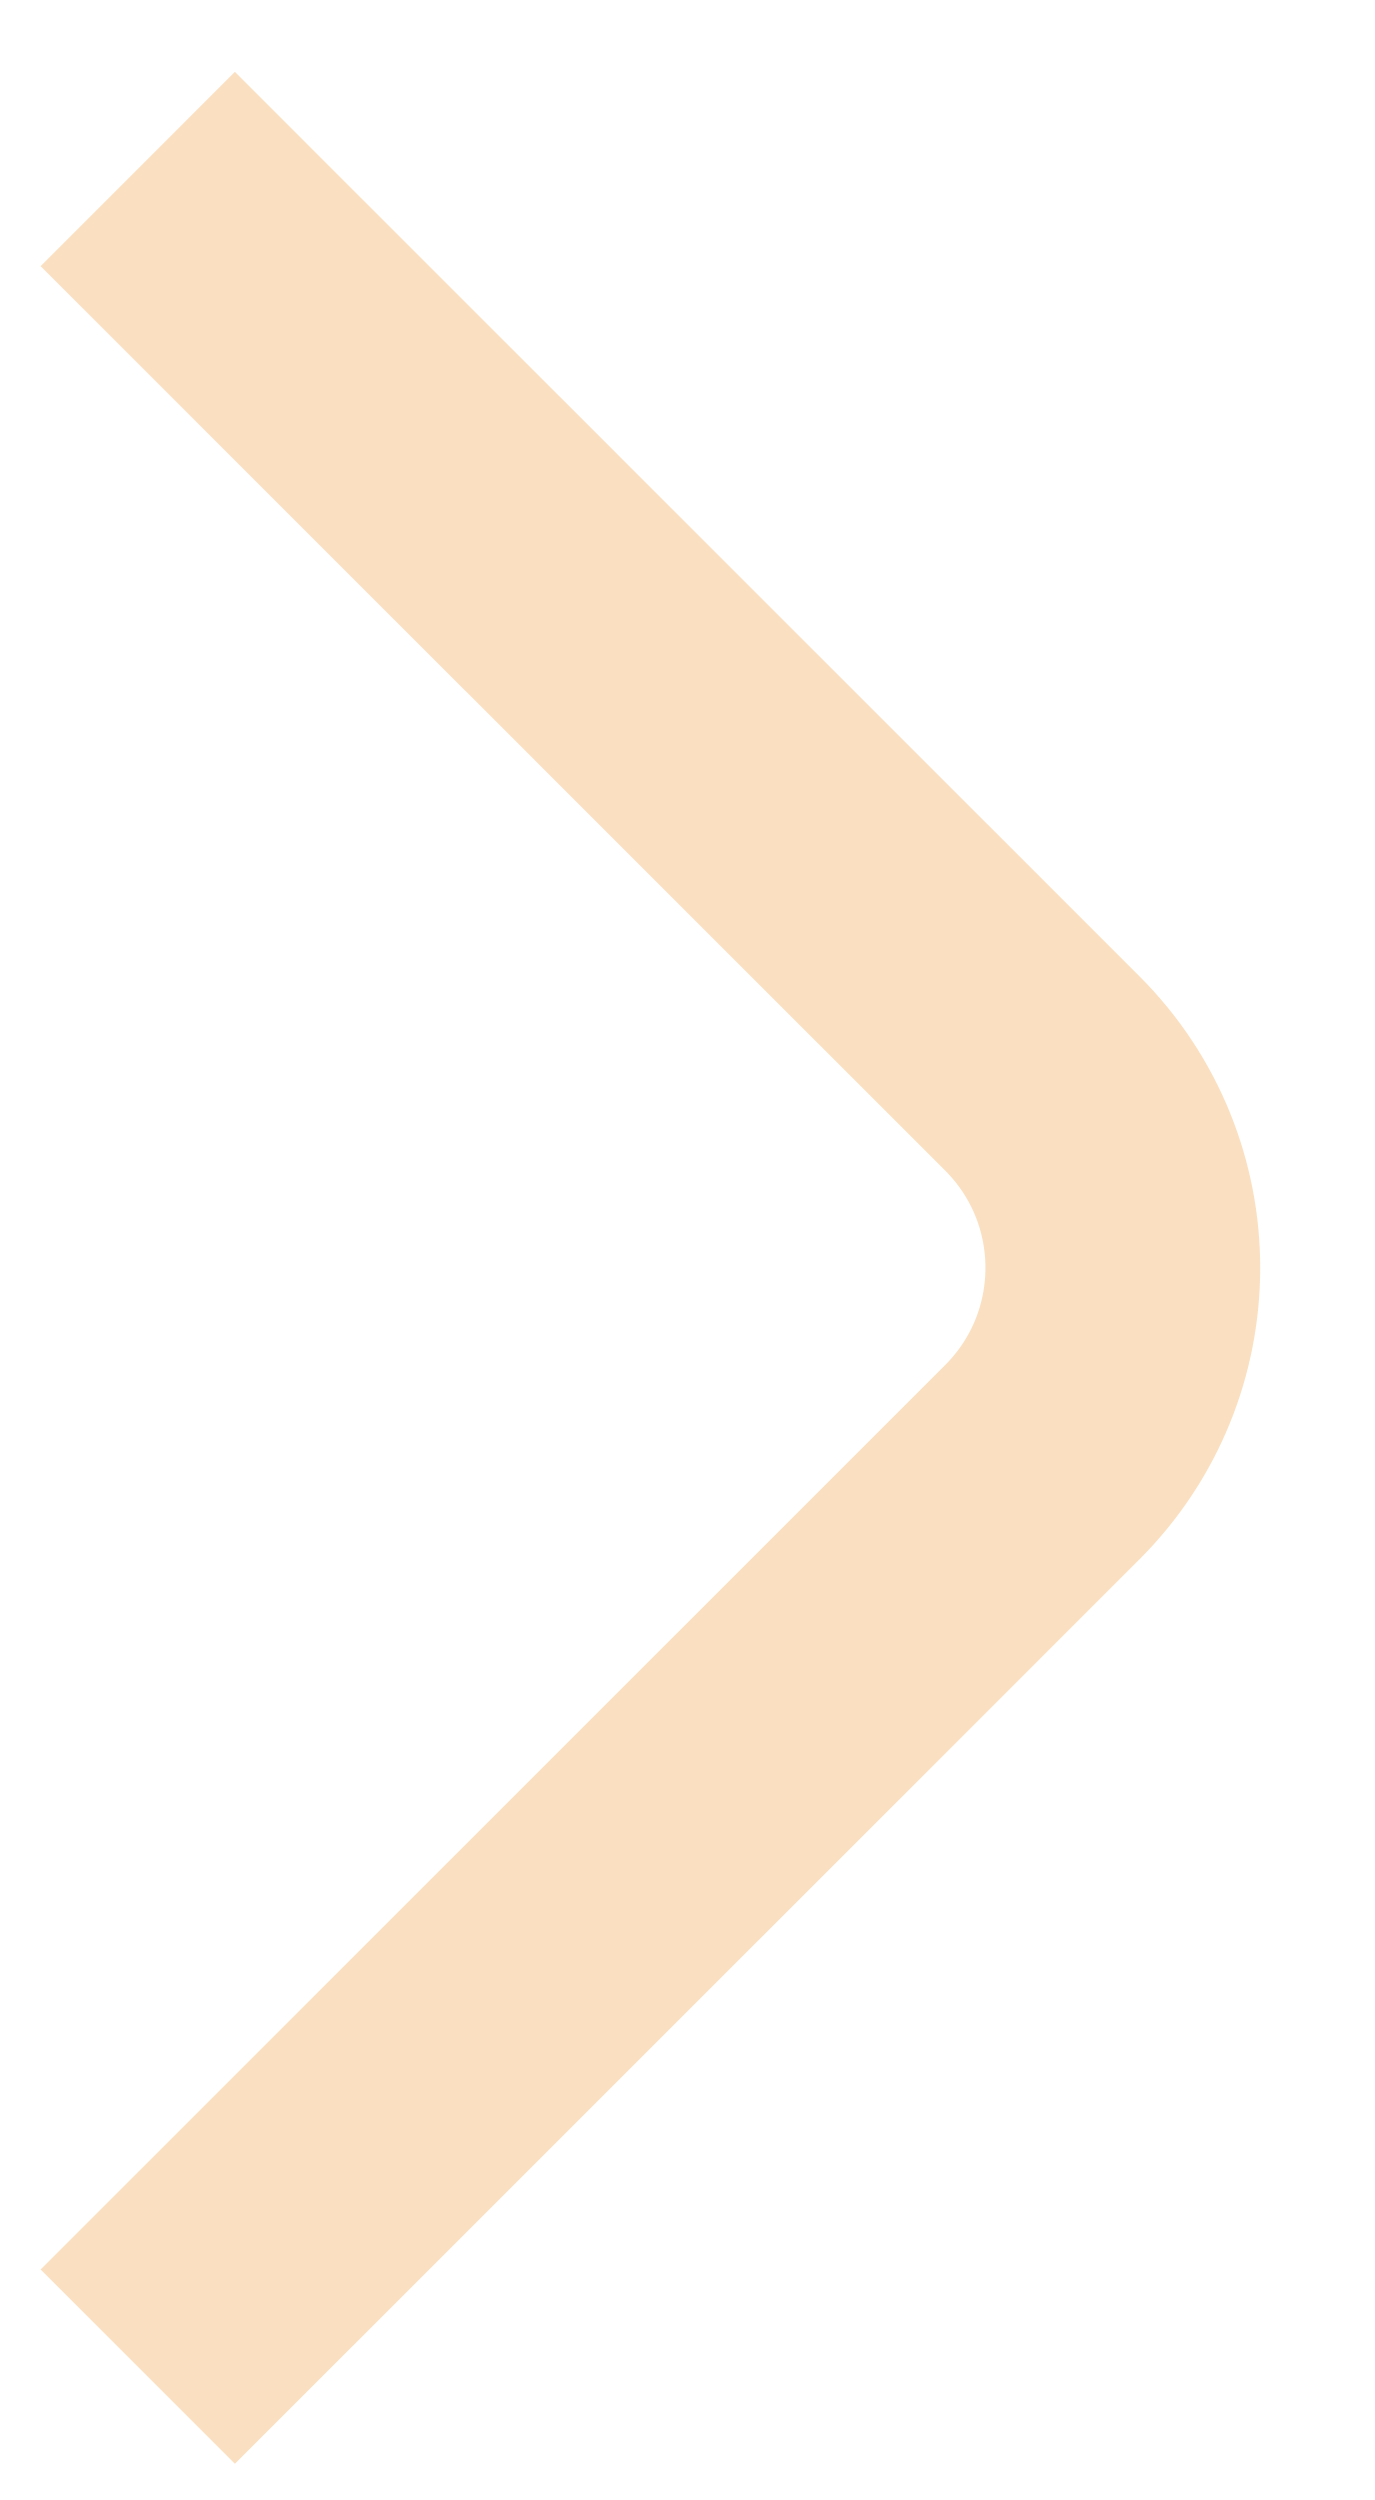
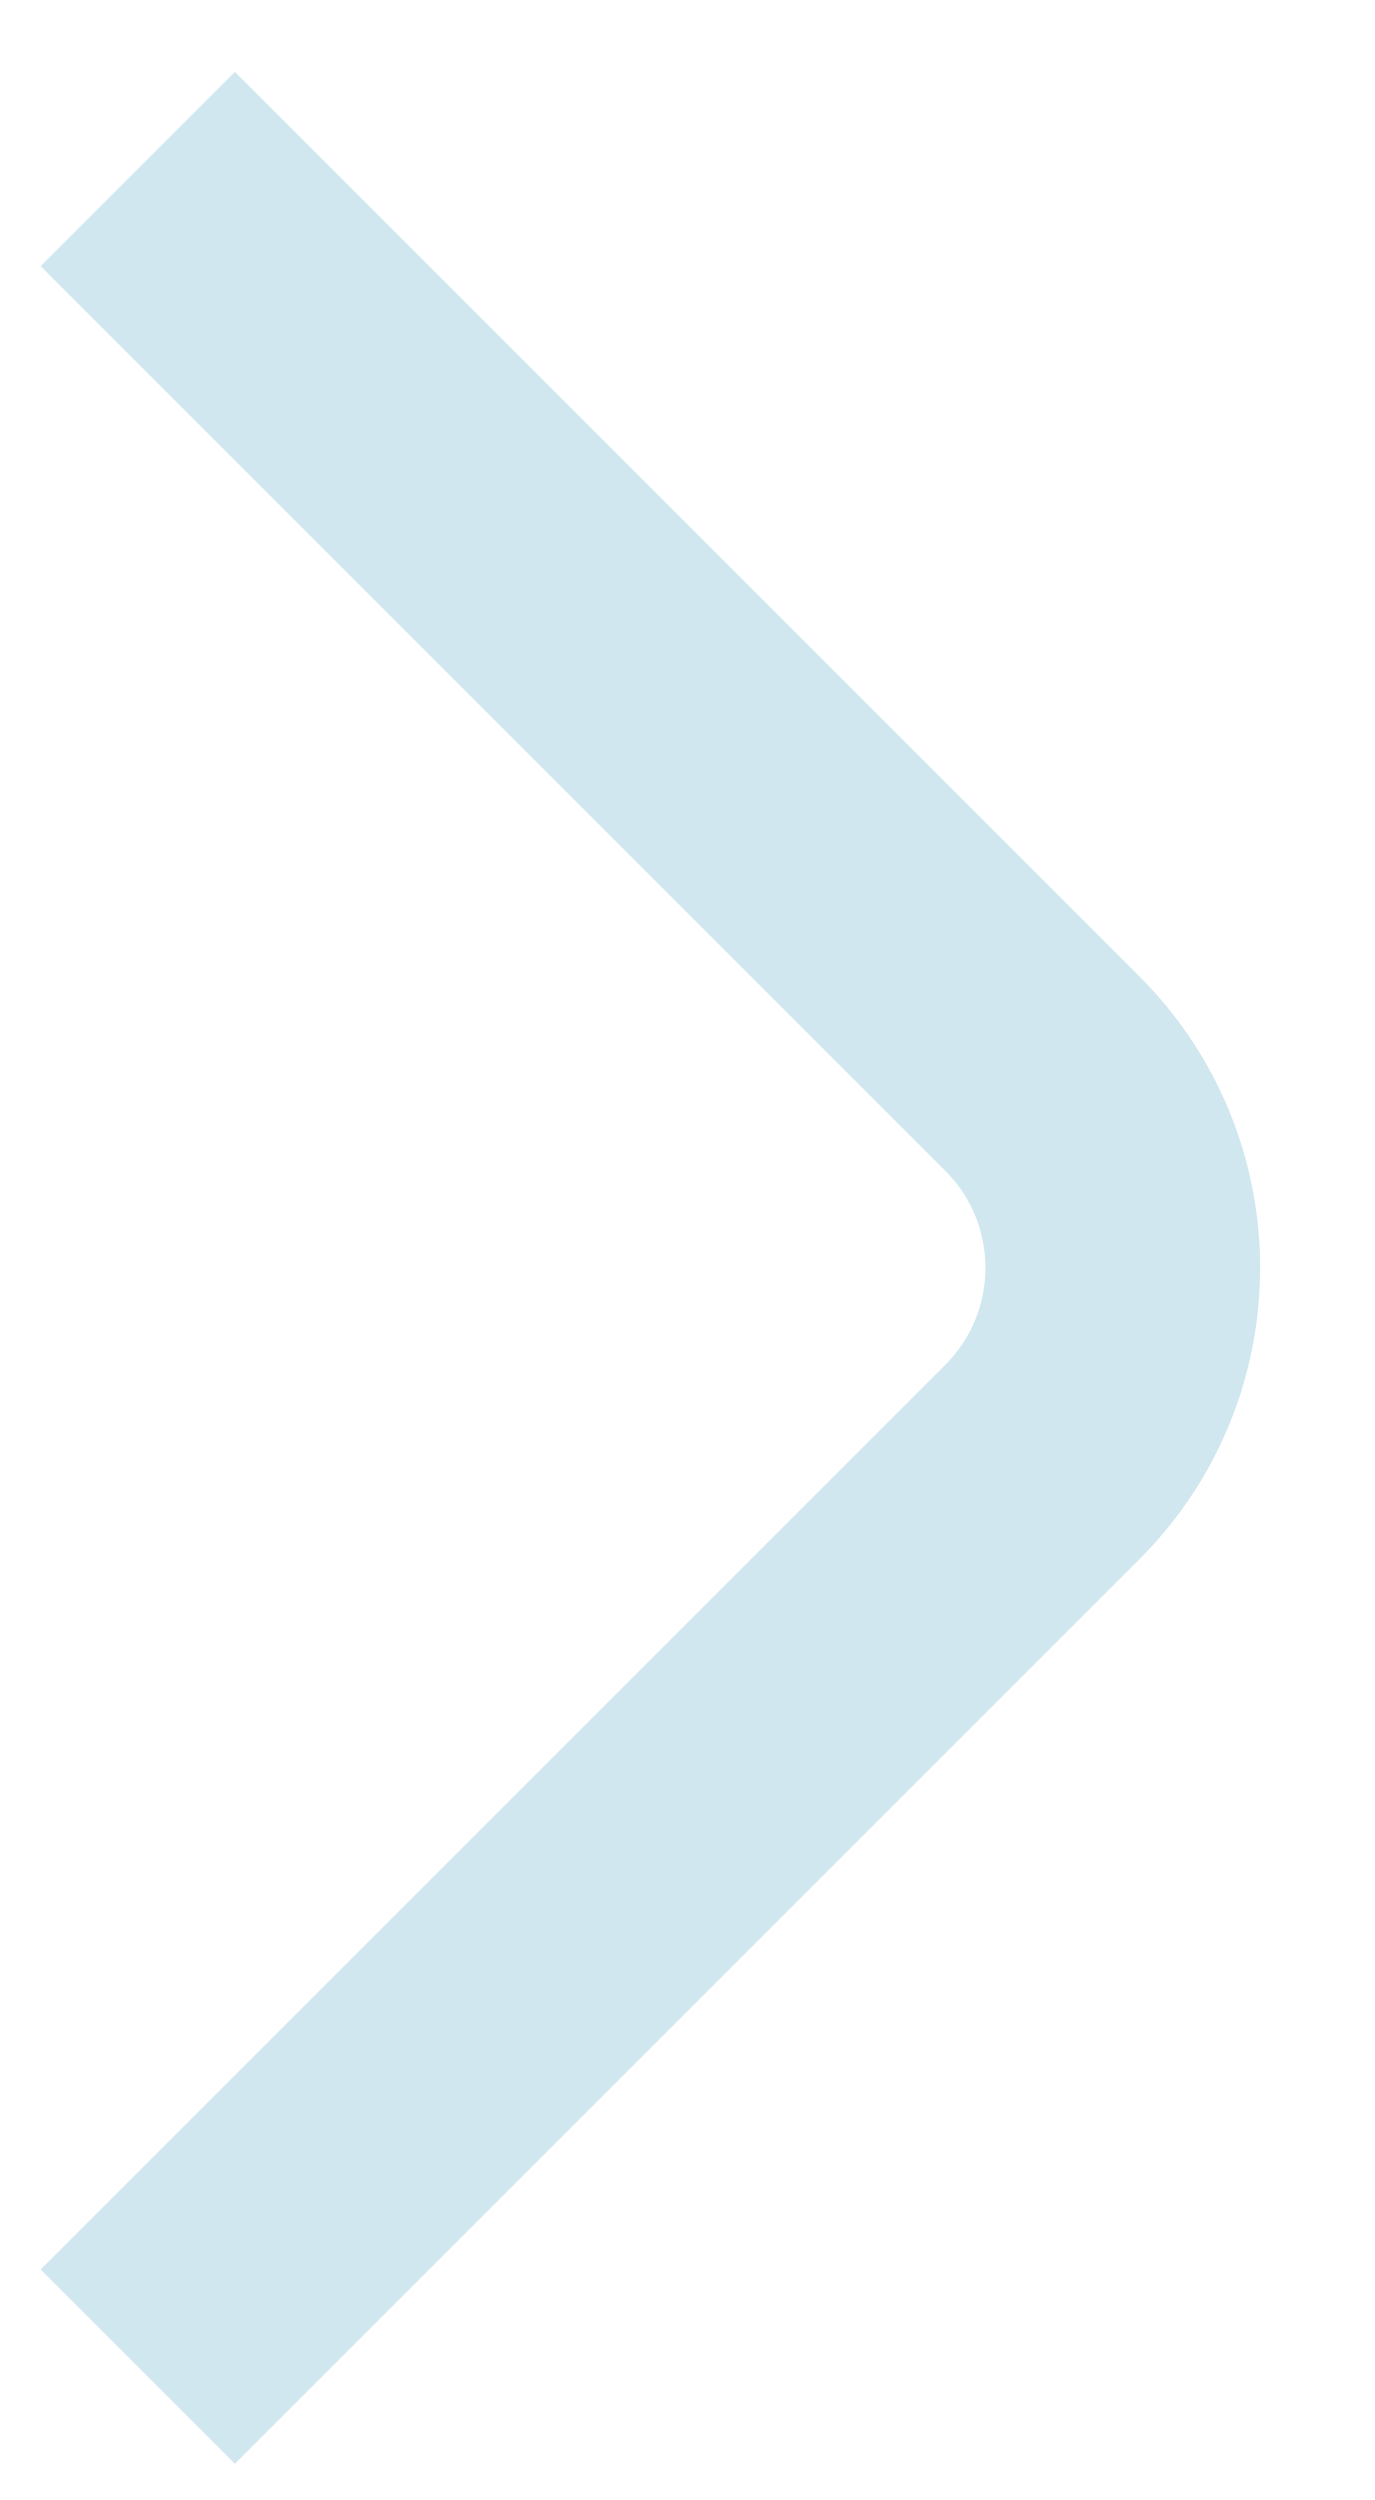
<svg xmlns="http://www.w3.org/2000/svg" width="11" height="20" viewBox="0 0 11 20" fill="none">
-   <path d="M1.102 1.352L8.339 8.588C9.197 9.447 9.197 10.838 8.339 11.697L1.102 18.933" stroke="#ED840F" stroke-opacity="0.26" stroke-width="2.198" />
+   <path d="M1.102 1.352L8.338 8.588C9.197 9.447 9.197 10.838 8.338 11.697L1.102 18.933" stroke="#4BA3C3" stroke-opacity="0.26" stroke-width="2.198" />
</svg>
